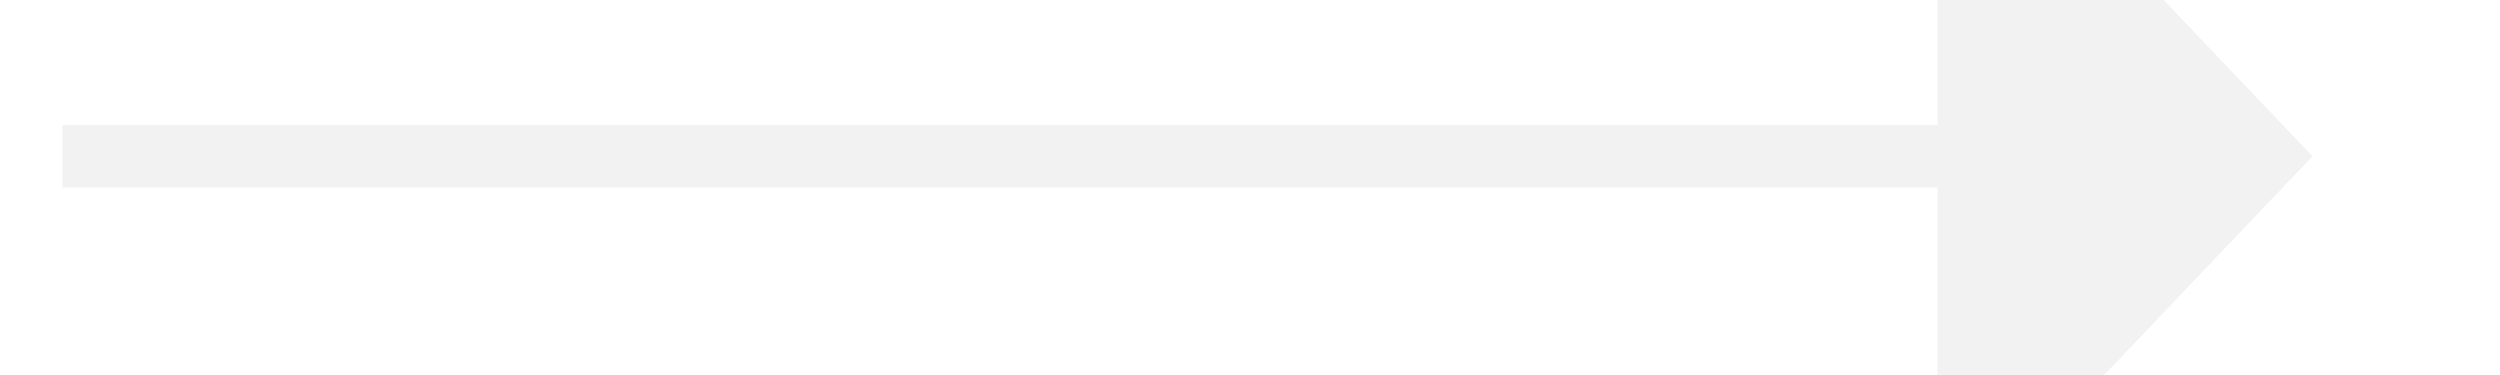
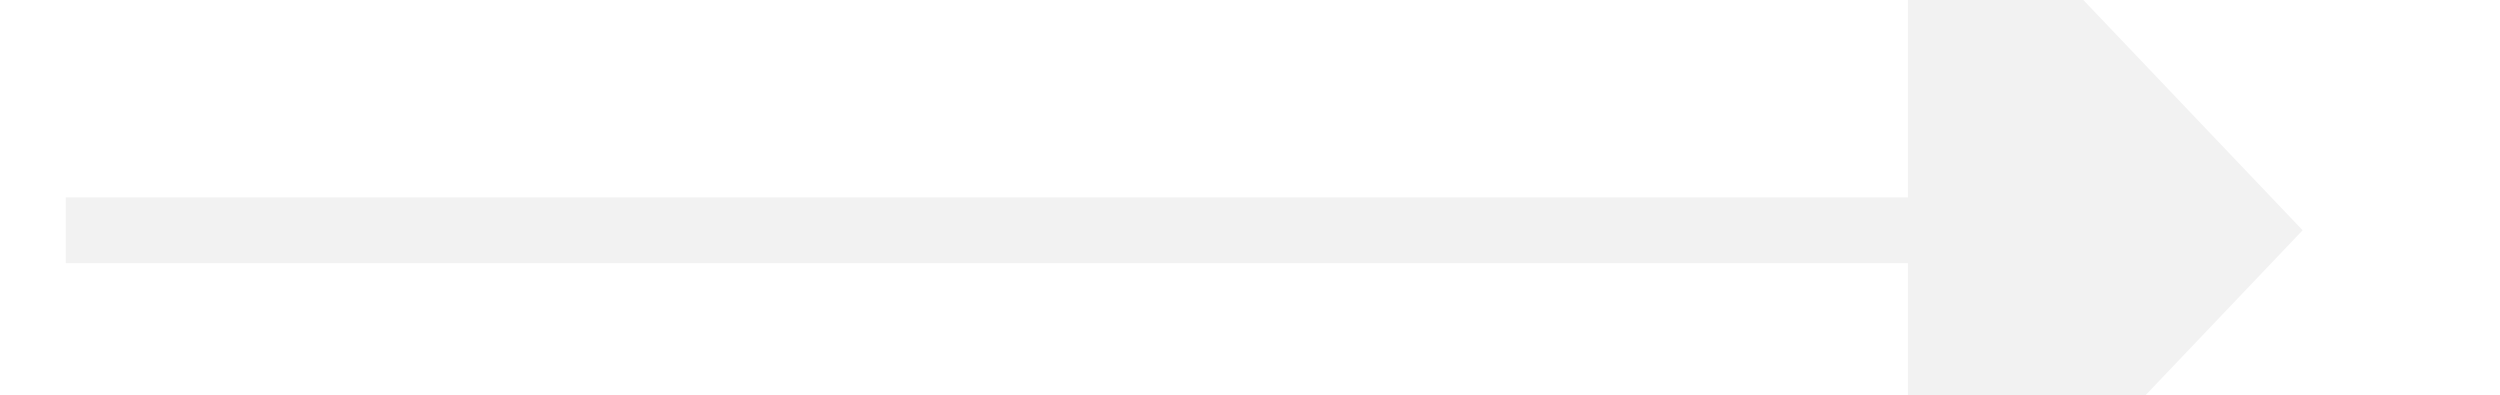
- <svg xmlns="http://www.w3.org/2000/svg" version="1.1" width="40px" height="6px" preserveAspectRatio="xMinYMid meet" viewBox="652 9239  40 4">
-   <path d="M 665.7 9252.5  L 672 9258.5  L 678.3 9252.5  L 665.7 9252.5  Z " fill-rule="nonzero" fill="#f2f2f2" stroke="none" transform="matrix(-1.83690953073357E-16 -1 1 -1.83690953073357E-16 -8569.5 9912.5 )" />
-   <path d="M 672 9222.5  L 672 9253.5  " stroke-width="1" stroke="#f2f2f2" fill="none" transform="matrix(-1.83690953073357E-16 -1 1 -1.83690953073357E-16 -8569.5 9912.5 )" />
+ <svg xmlns="http://www.w3.org/2000/svg" version="1.1" width="38px" height="6px" preserveAspectRatio="xMinYMid meet" viewBox="924 9153  38 4">
+   <path d="M 936.7 9166.5  L 943 9172.5  L 949.3 9166.5  L 936.7 9166.5  Z " fill-rule="nonzero" fill="#f2f2f2" stroke="none" transform="matrix(-1.83690953073357E-16 -1 1 -1.83690953073357E-16 -8213.5 10098.5 )" />
+   <path d="M 943 9138.5  L 943 9167.5  " stroke-width="1" stroke="#f2f2f2" fill="none" transform="matrix(-1.83690953073357E-16 -1 1 -1.83690953073357E-16 -8213.5 10098.5 )" />
</svg>
